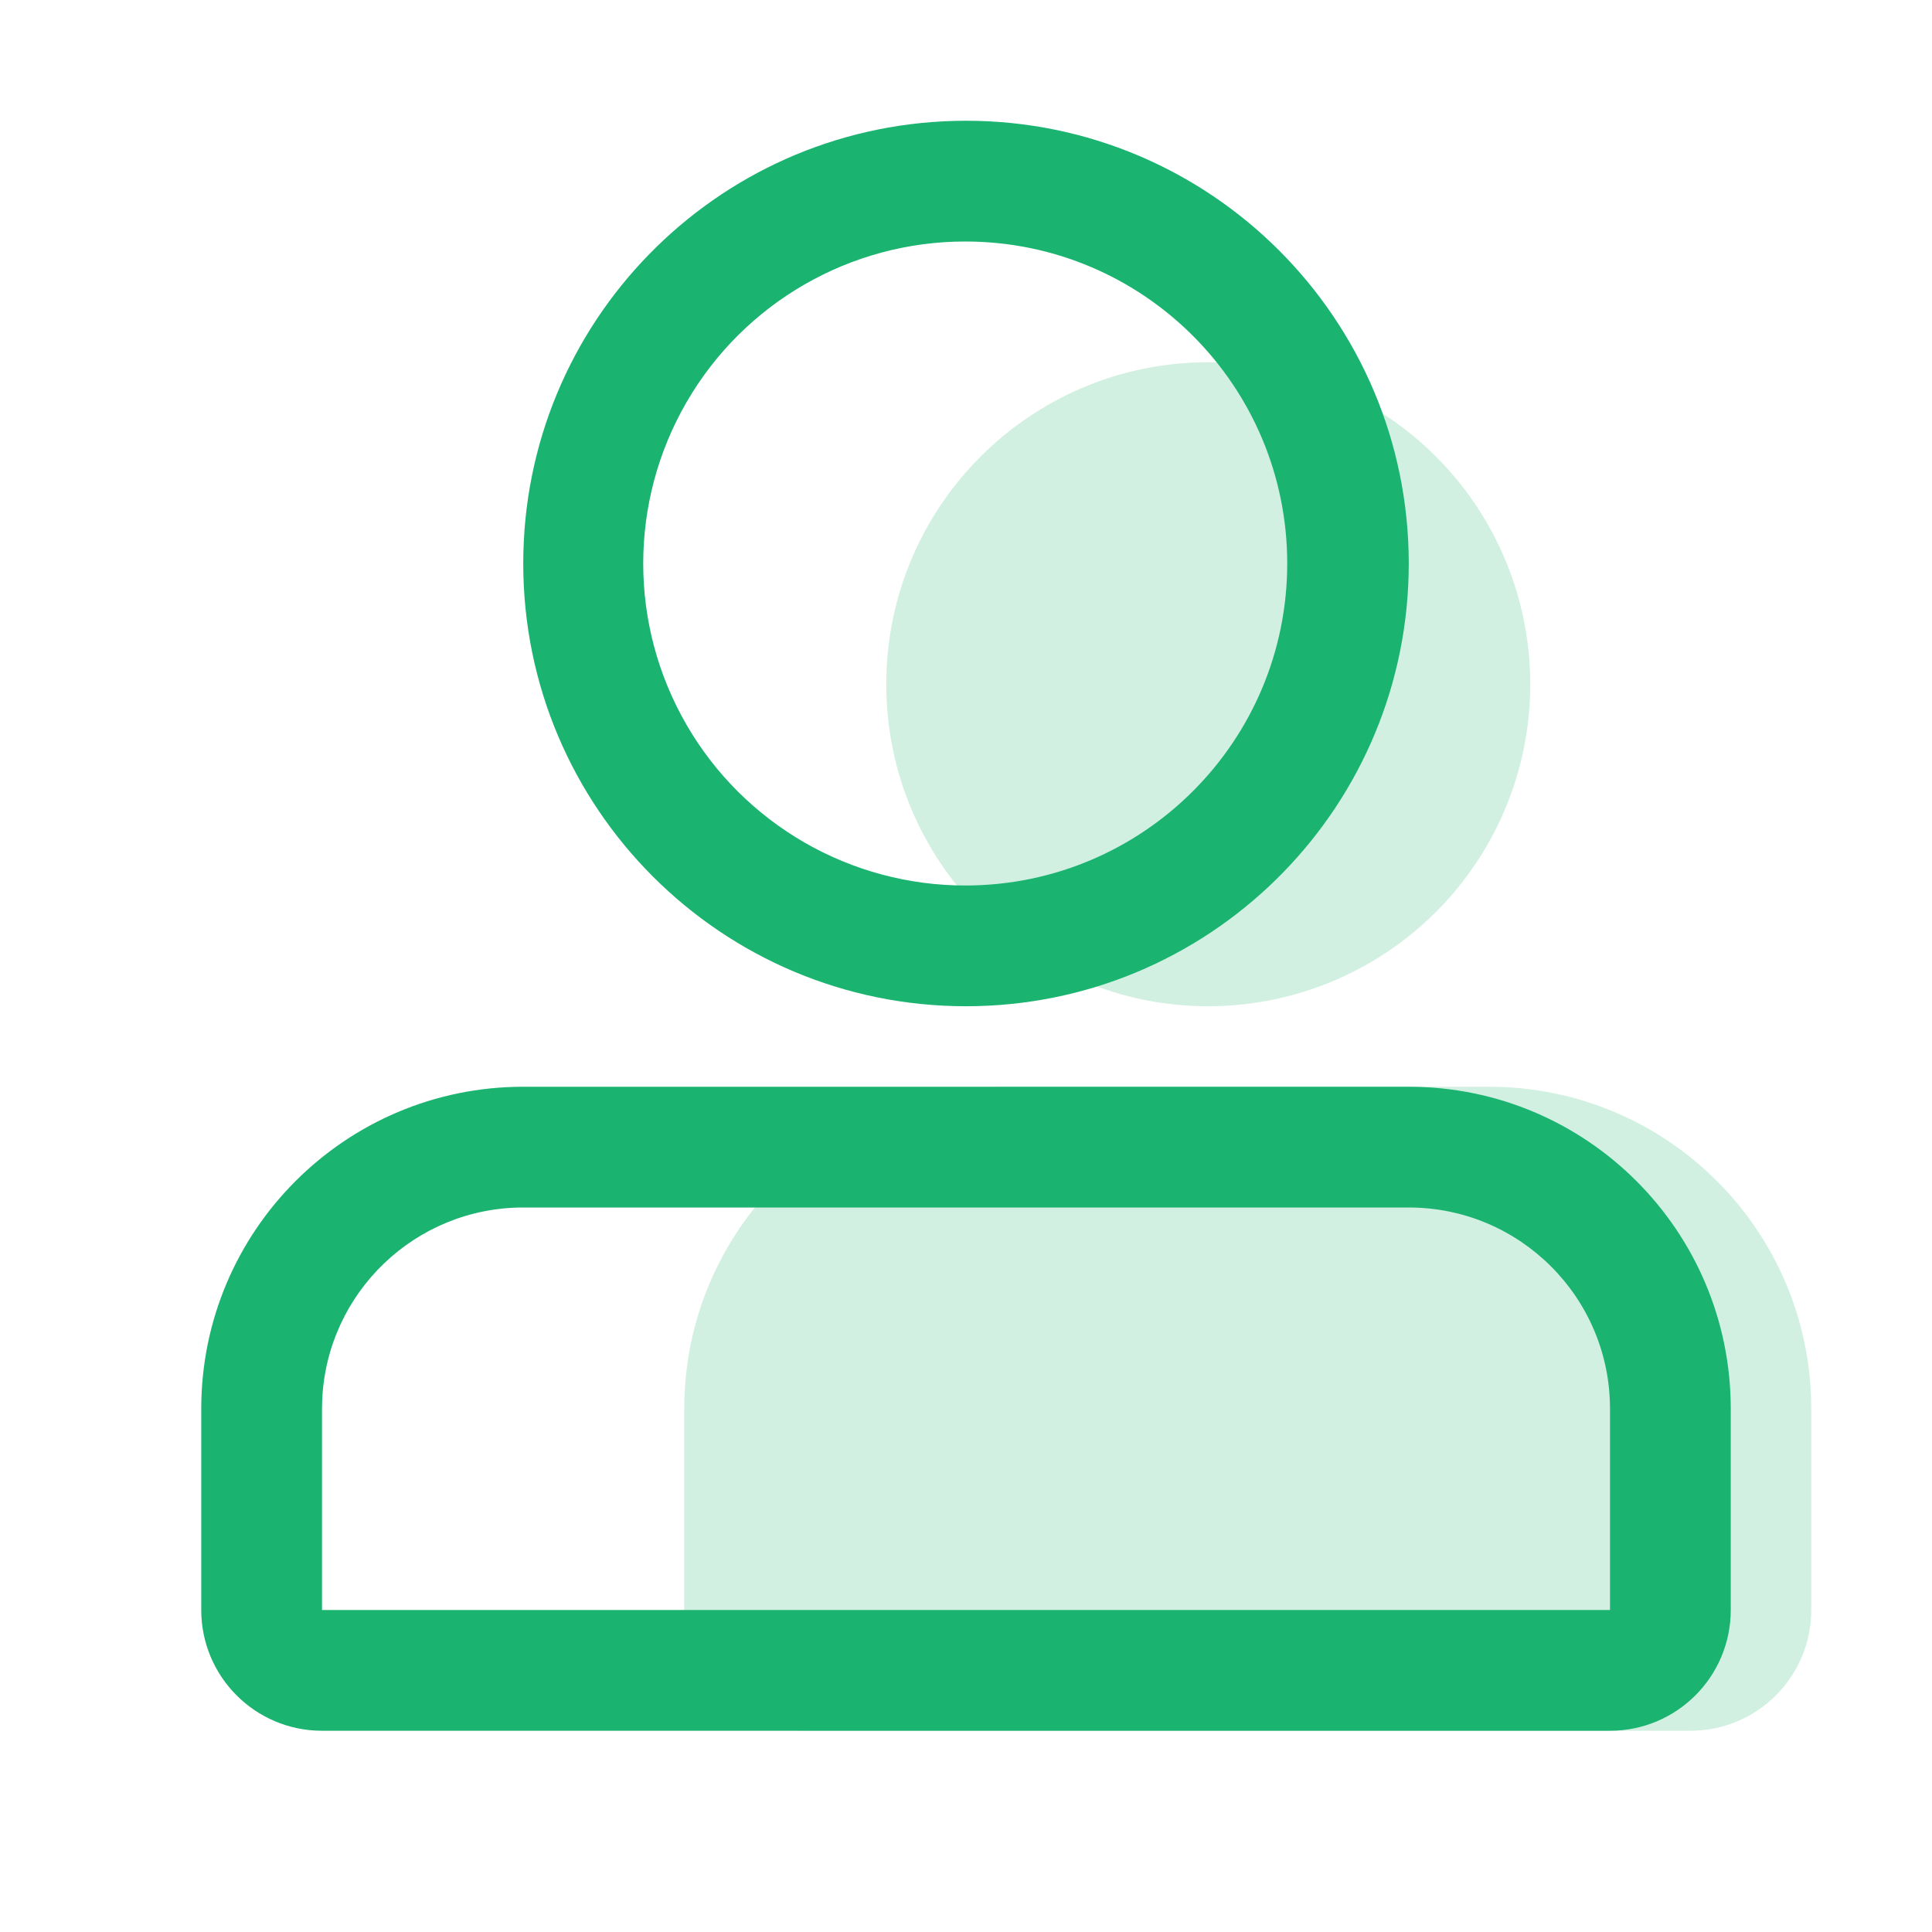
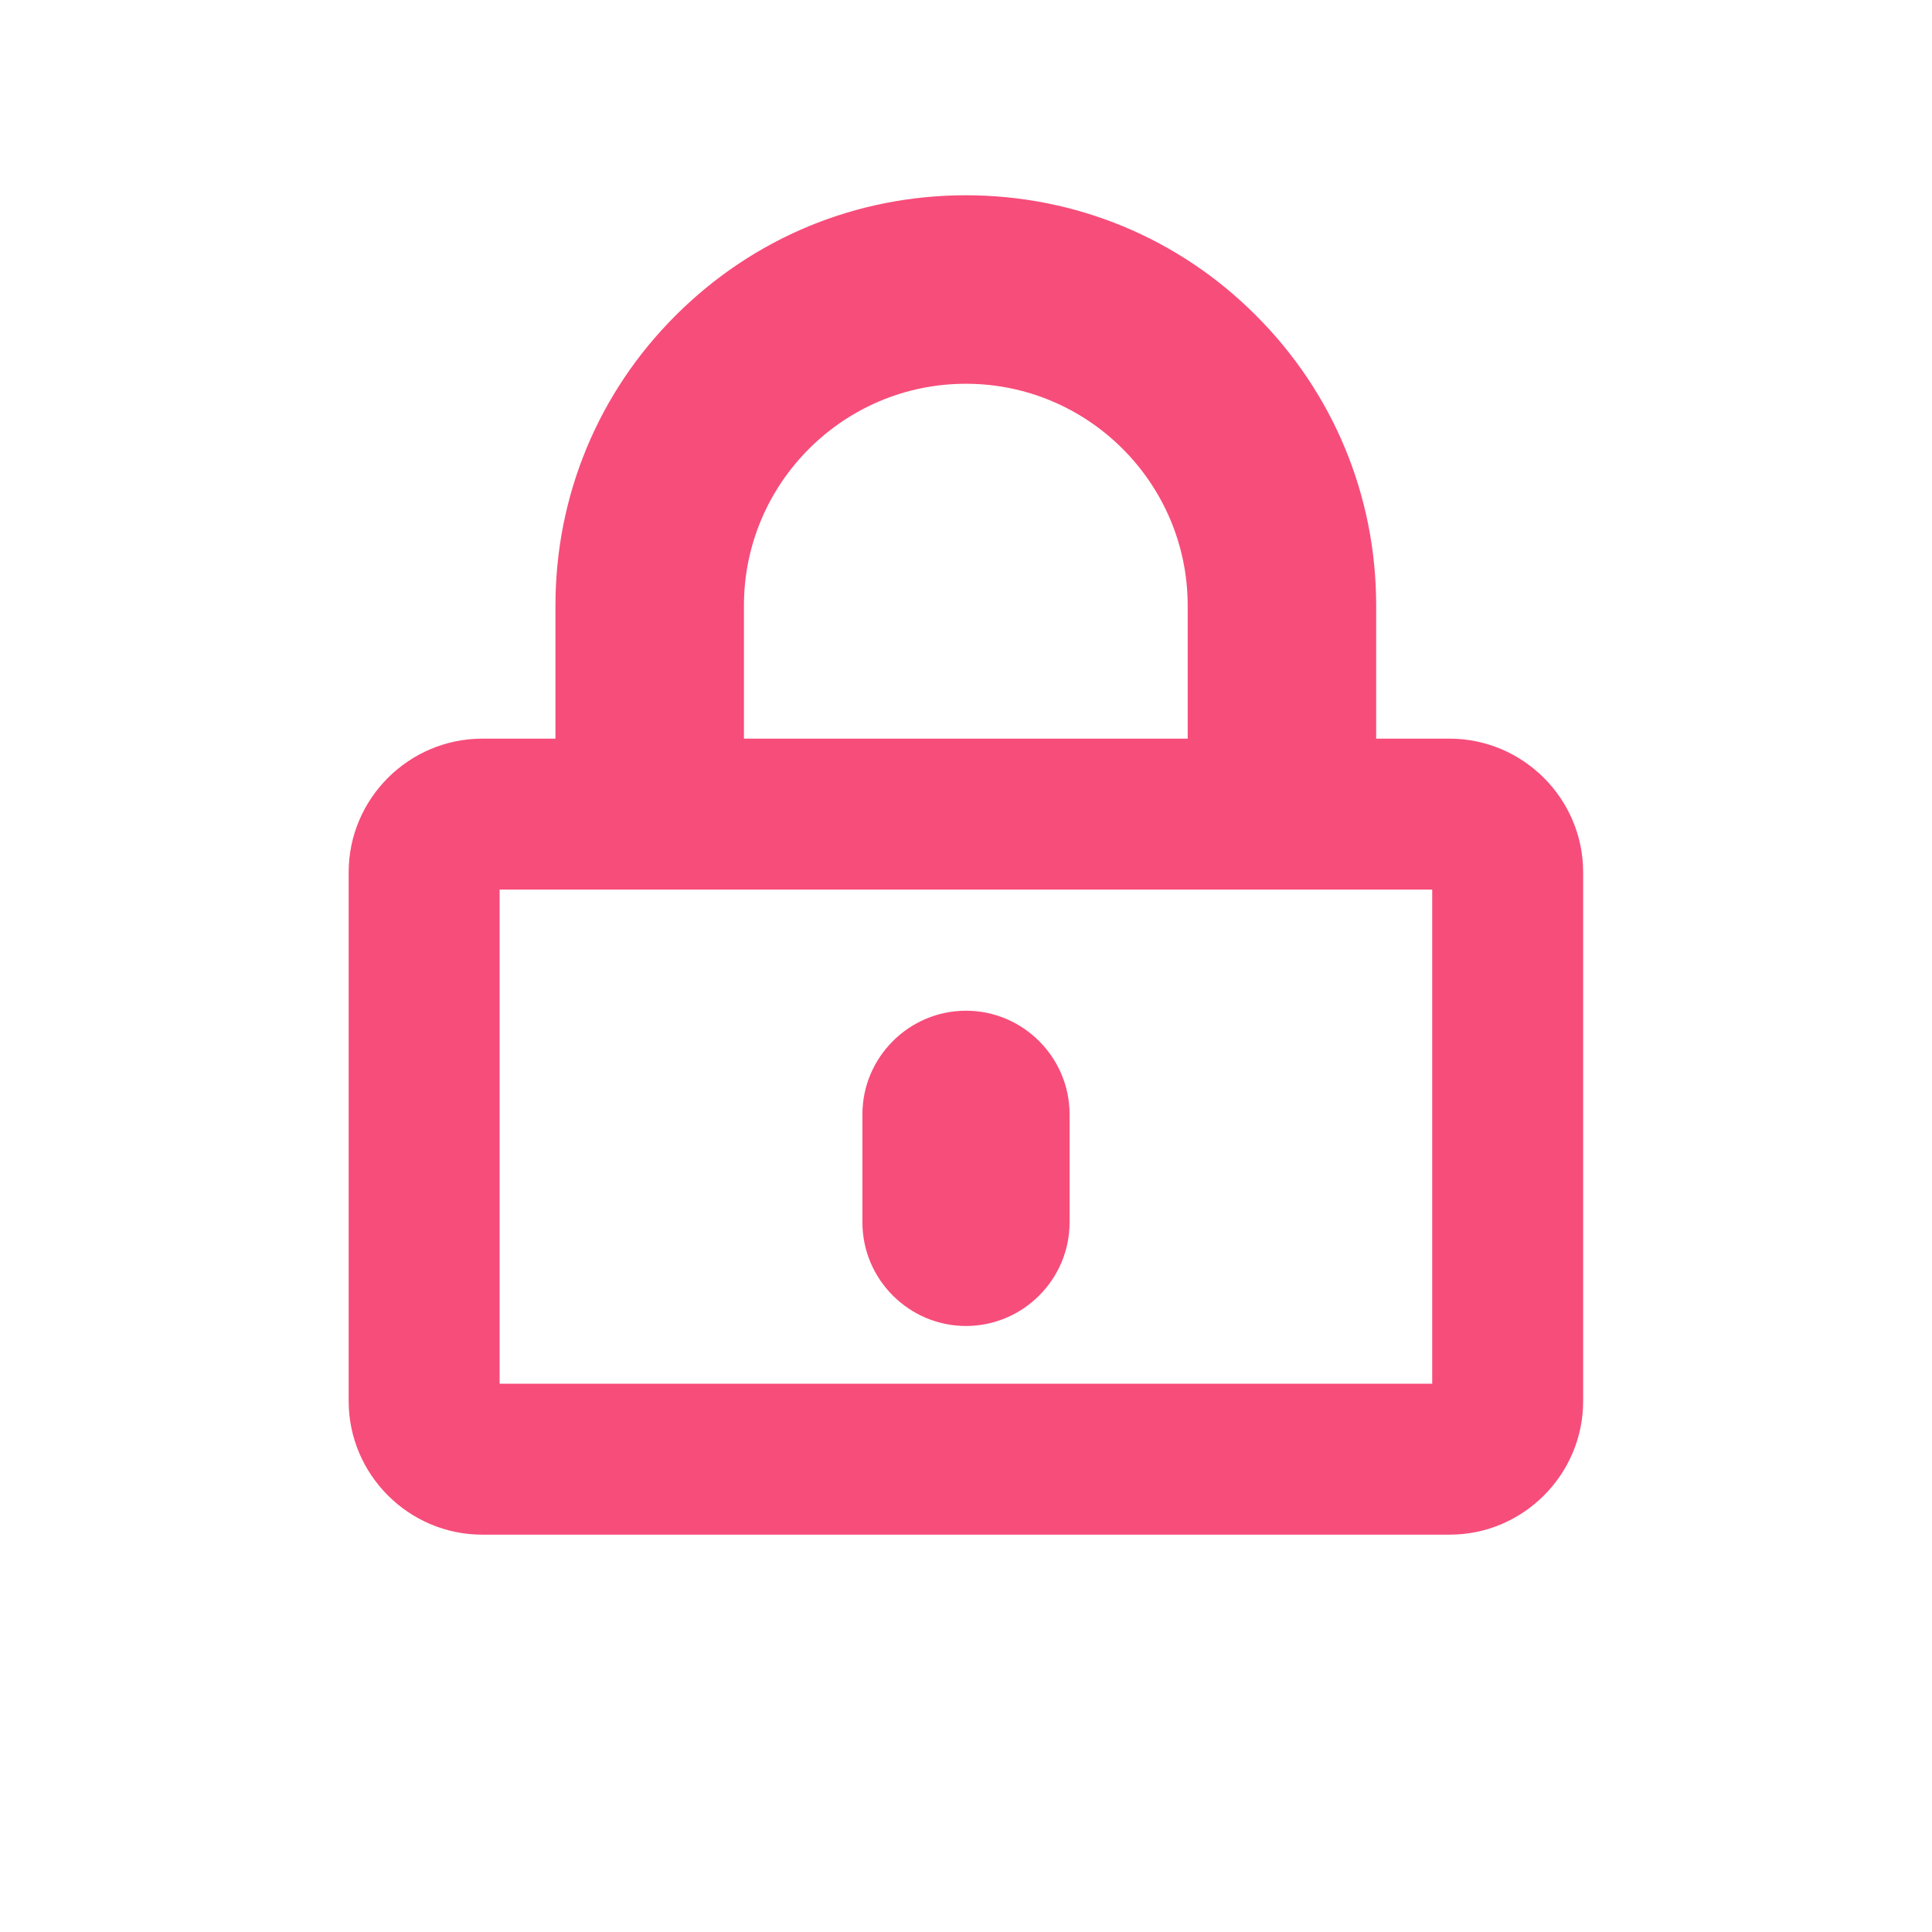
- <svg xmlns="http://www.w3.org/2000/svg" t="1702994190059" class="icon" viewBox="0 0 1024 1024" version="1.1" p-id="1104" width="128" height="128">
-   <path d="M640 533.333a170.667 170.667 0 1 0 0-341.333 170.667 170.667 0 0 0 0 341.333z m-106.667 42.667h256a170.667 170.667 0 0 1 170.667 170.667v106.667a64 64 0 0 1-64 64H426.667a64 64 0 0 1-64-64v-106.667a170.667 170.667 0 0 1 170.667-170.667z" fill="#1AB370" opacity=".2" p-id="1105" />
-   <path d="M746.667 576a170.667 170.667 0 0 1 170.667 170.667v106.667a64 64 0 0 1-64 64H170.667a64 64 0 0 1-64-64v-106.667a170.667 170.667 0 0 1 170.667-170.667h469.333z m0 64H277.333a106.667 106.667 0 0 0-106.56 102.037L170.667 746.667v106.667h682.667v-106.667a106.667 106.667 0 0 0-106.667-106.667zM512 64c129.6 0 234.667 105.067 234.667 234.667 0 127.552-101.76 231.317-228.523 234.581L512 533.333c-129.6 0-234.667-105.067-234.667-234.667 0-127.552 101.76-231.317 228.523-234.581L512 64z m0 64a170.667 170.667 0 1 0 0 341.333 170.667 170.667 0 0 0 0-341.333z" fill="#1AB370" p-id="1106" />
+ <svg xmlns="http://www.w3.org/2000/svg" t="1703058126991" class="icon" viewBox="0 0 1024 1024" version="1.1" p-id="29683" width="200" height="200">
+   <path d="M665.7 167.2c-41-41.1-95.7-63.7-153.8-63.7s-112.7 22.6-153.8 63.7c-41.1 41-63.7 95.7-63.7 153.8v113.4h99.9V321c0-64.9 52.8-117.6 117.6-117.6 64.9 0 117.6 52.8 117.6 117.6v113.4h99.9V321c0-58.1-22.6-112.7-63.7-153.8z" fill="#F74D7A" p-id="29684" />
+   <path d="M759.1 471.5v261.9H264.8V471.5h494.3m9.2-80H255.6c-38.9 0-70.8 31.8-70.8 70.8v280.3c0 38.9 31.8 70.8 70.8 70.8h512.8c38.9 0 70.8-31.9 70.7-70.9V462.3c0-38.9-31.8-70.8-70.8-70.8zM512 702.8c-30.2 0-54.9-24.7-54.9-54.9v-57.3c0-30.2 24.7-54.9 54.9-54.9s54.9 24.7 54.9 54.9v57.3c0 30.2-24.7 54.9-54.9 54.9z" fill="#F74D7A" p-id="29685" />
</svg>
